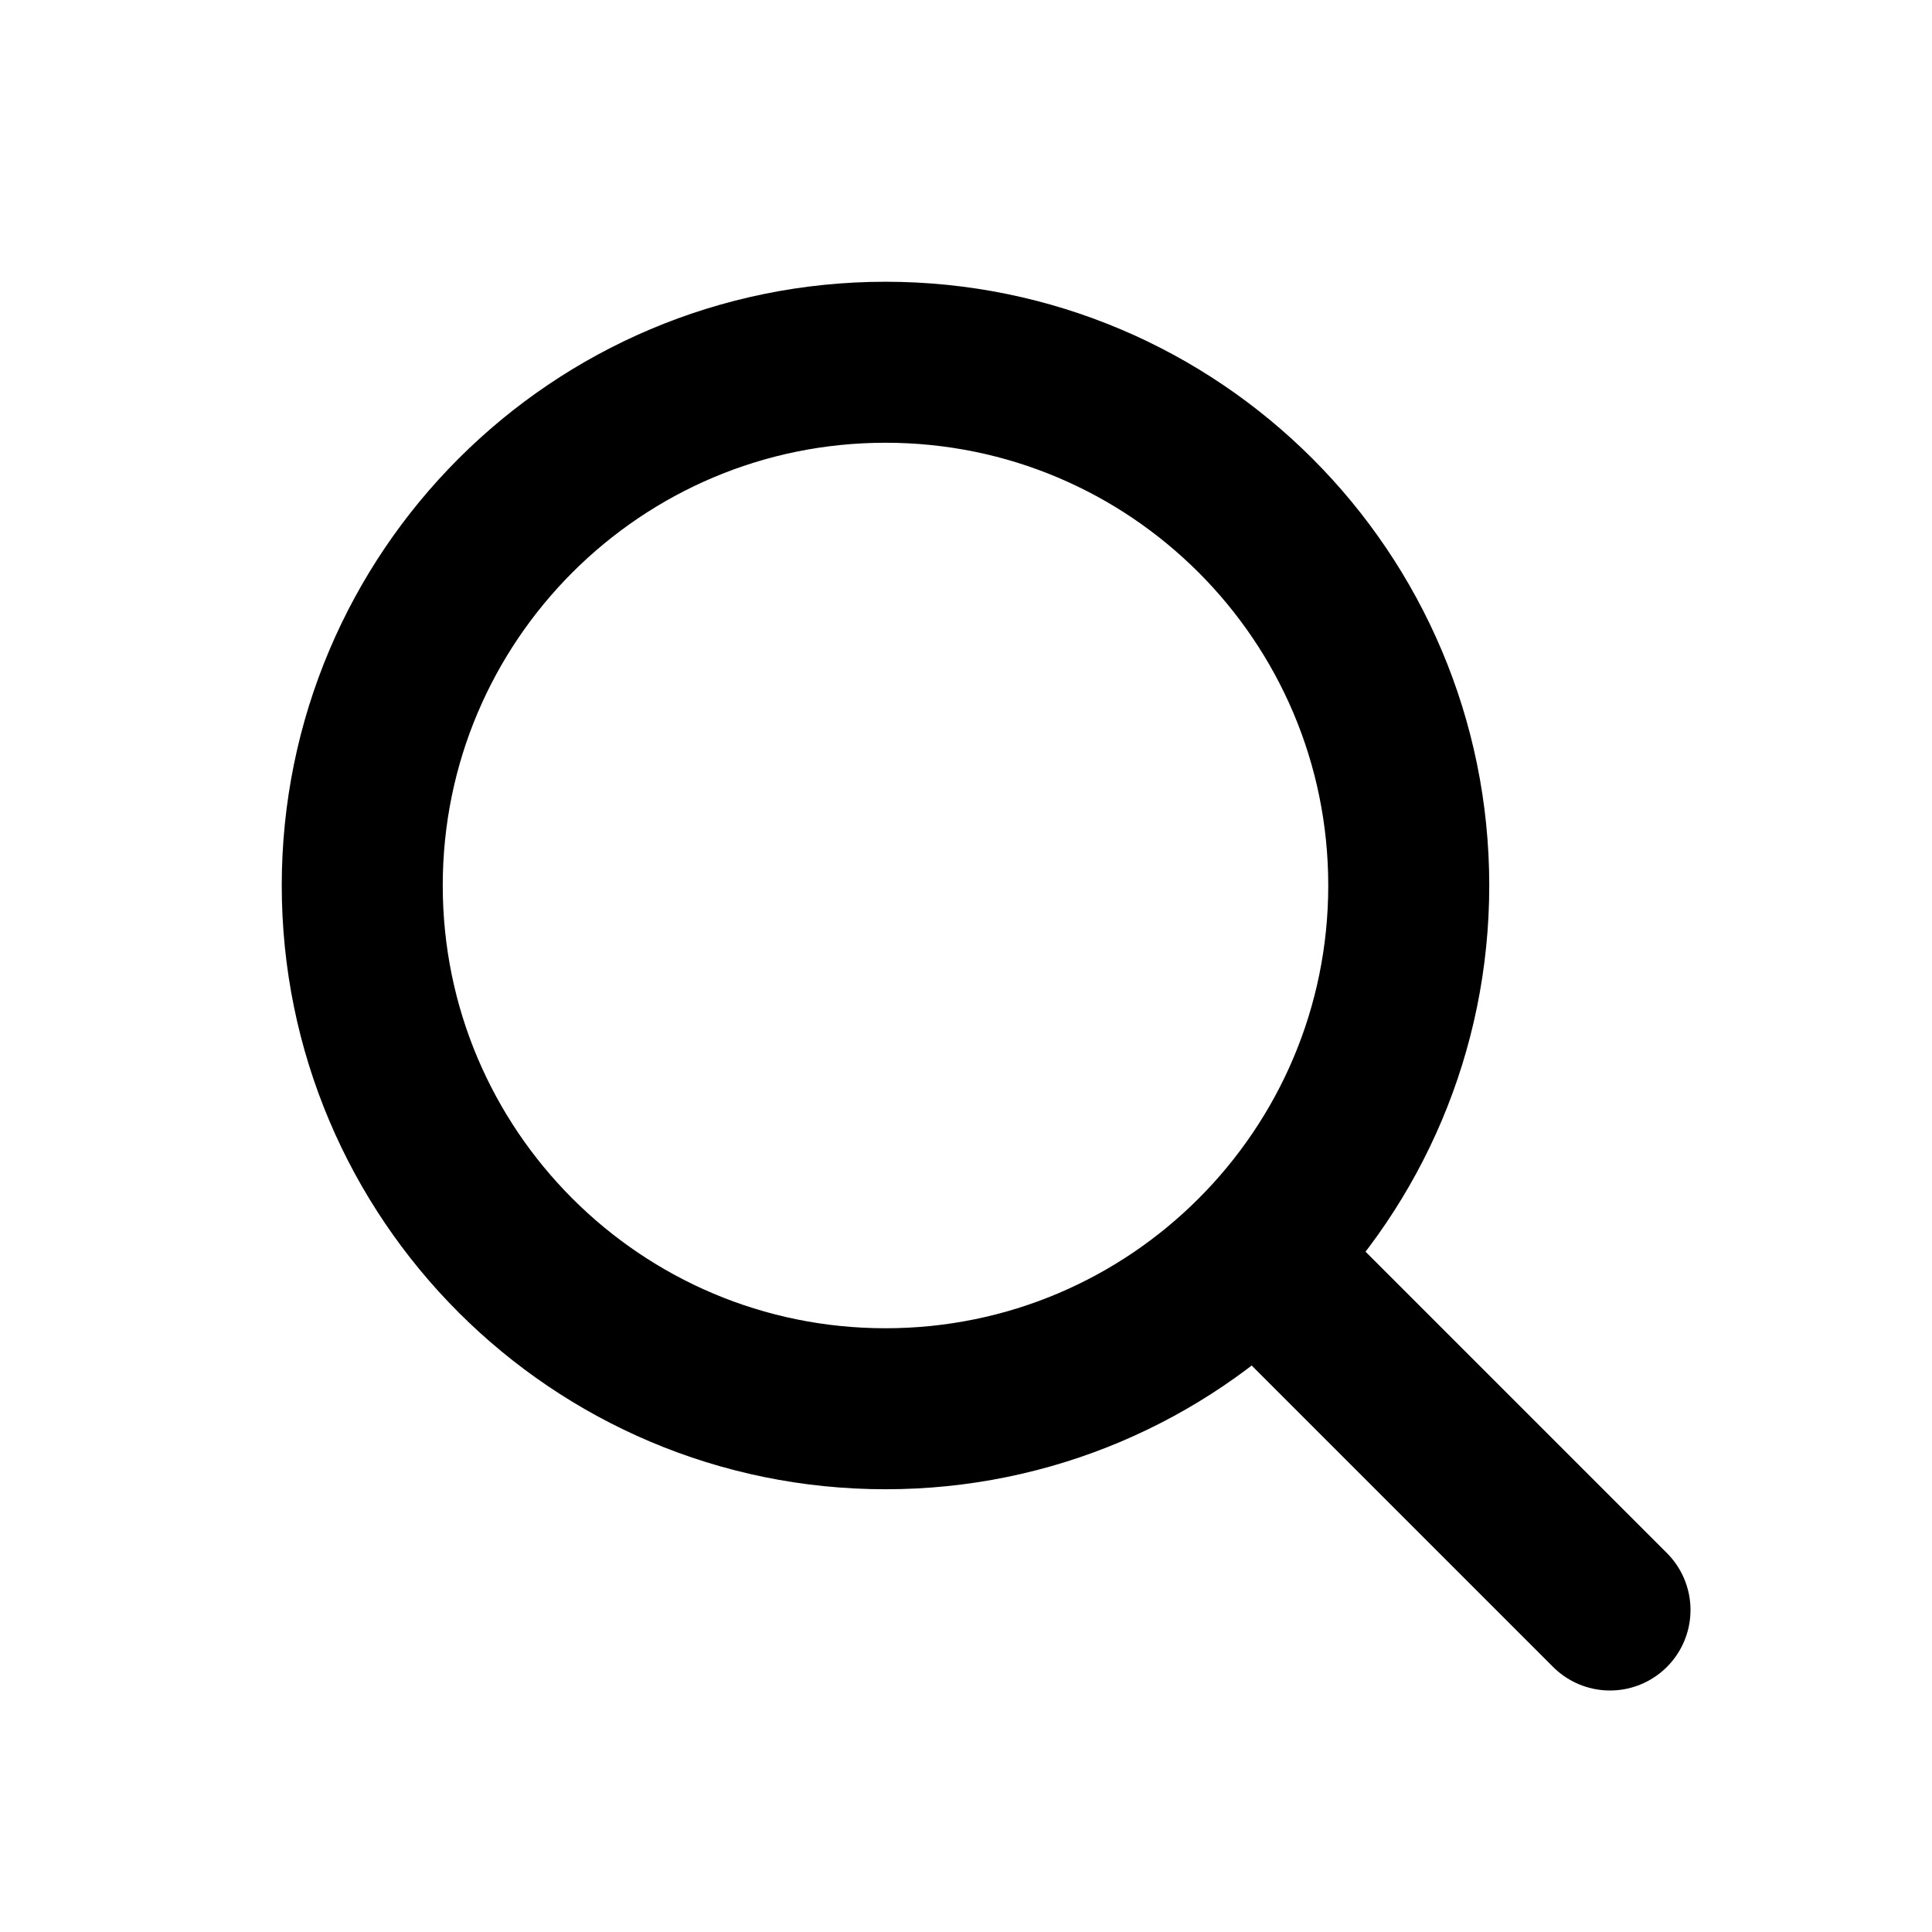
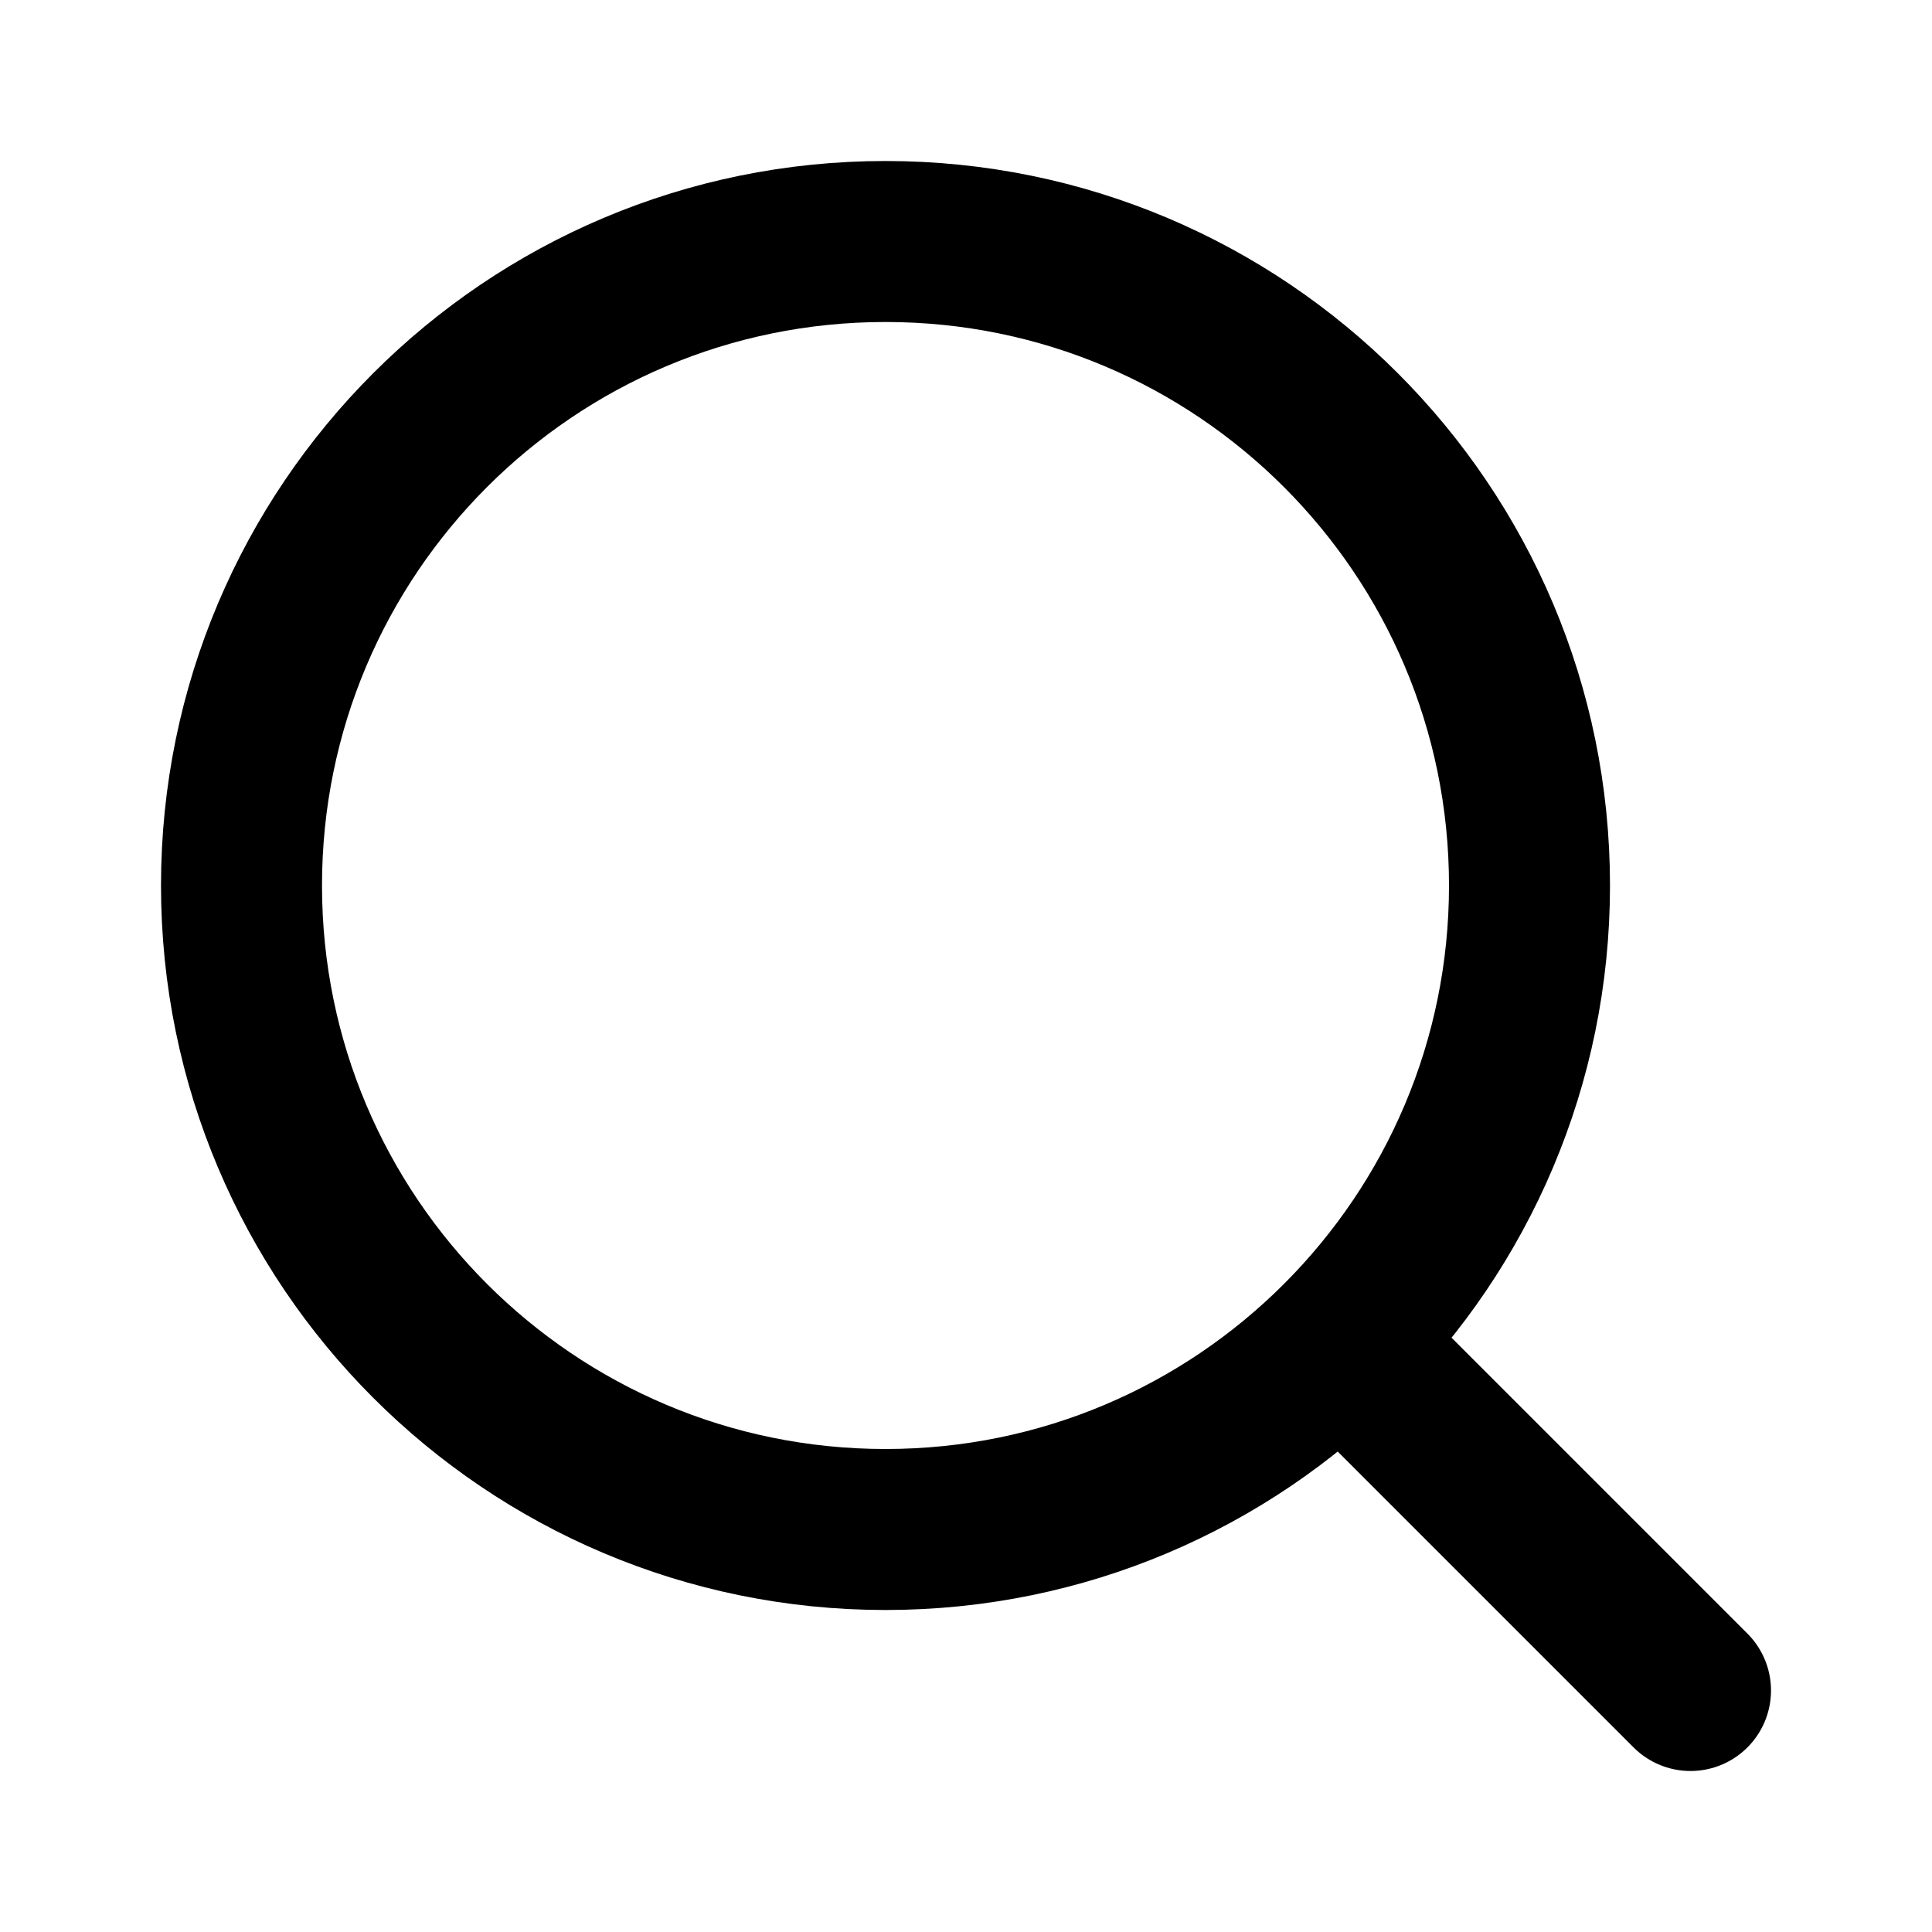
<svg xmlns="http://www.w3.org/2000/svg" viewBox="0 0 24 24" fill="none" stroke="black" stroke-width="2" stroke-linecap="round" stroke-linejoin="round">
-   <circle cx="11" cy="11" r="6.5" />
-   <path d="m20 20-4.4-4.4" />
+   <path d="m21 21-4.34-4.34" />
+   <circle cx="11" cy="11" r="8" />
</svg>
